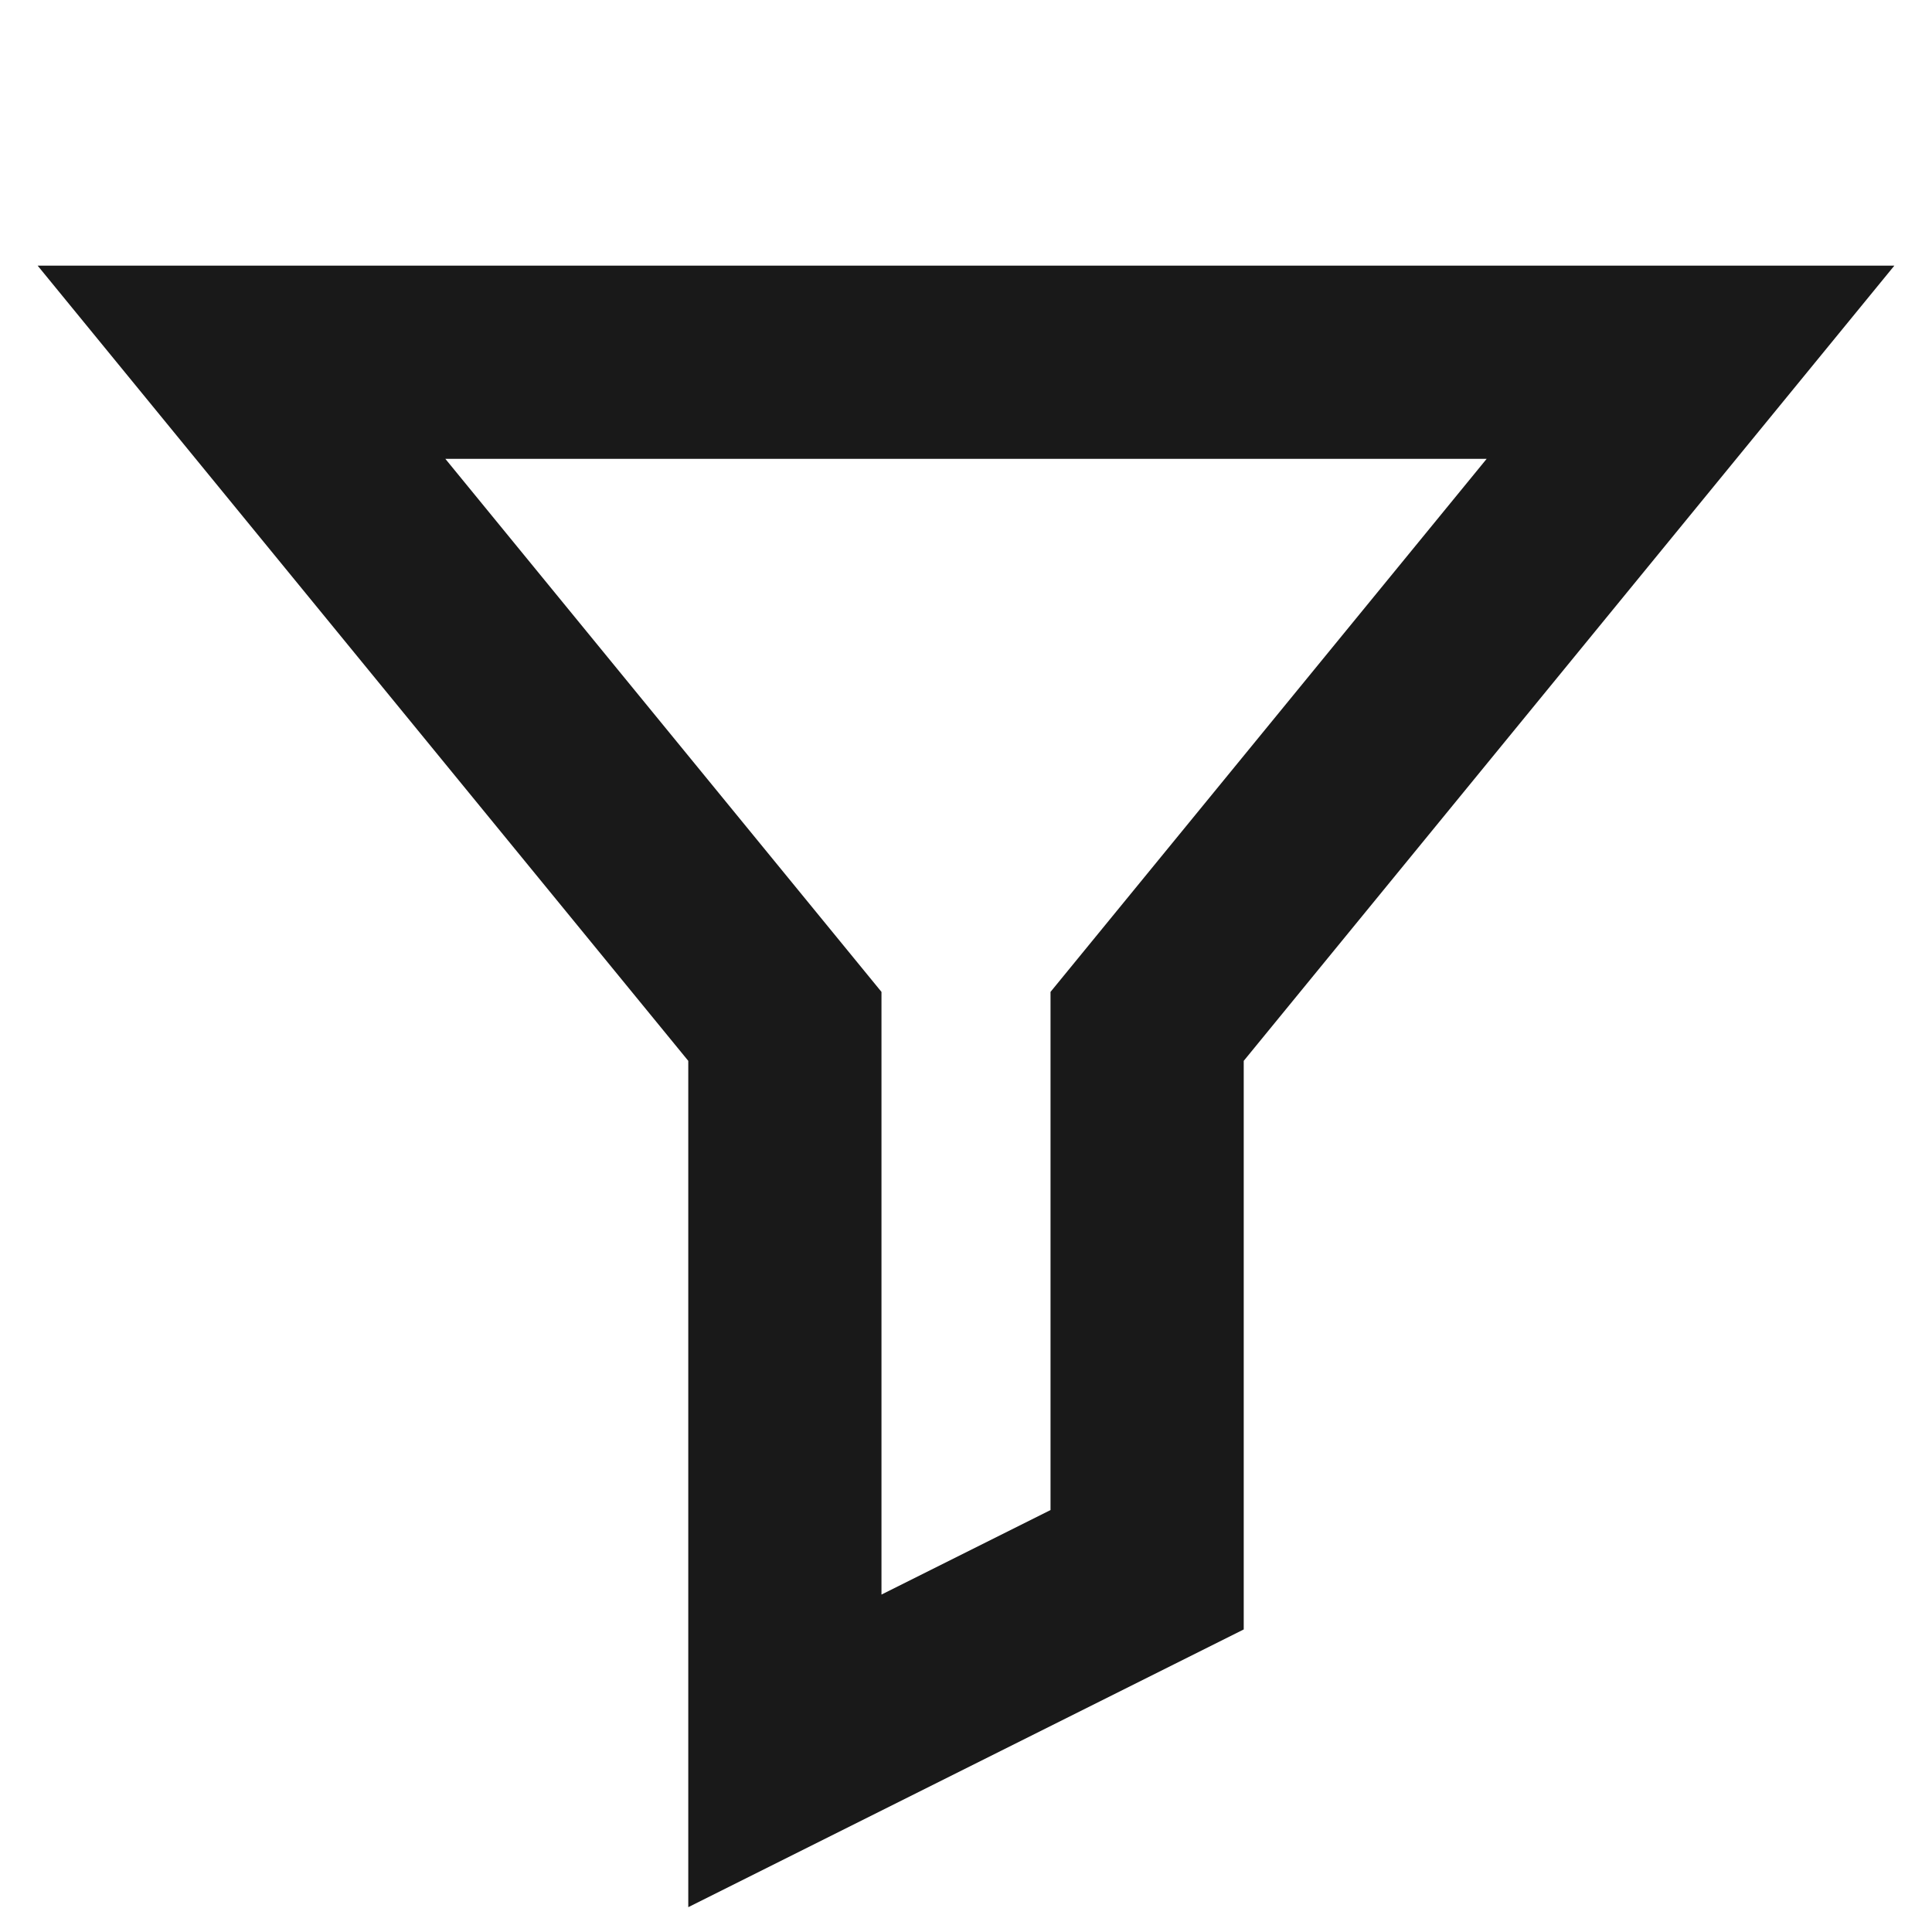
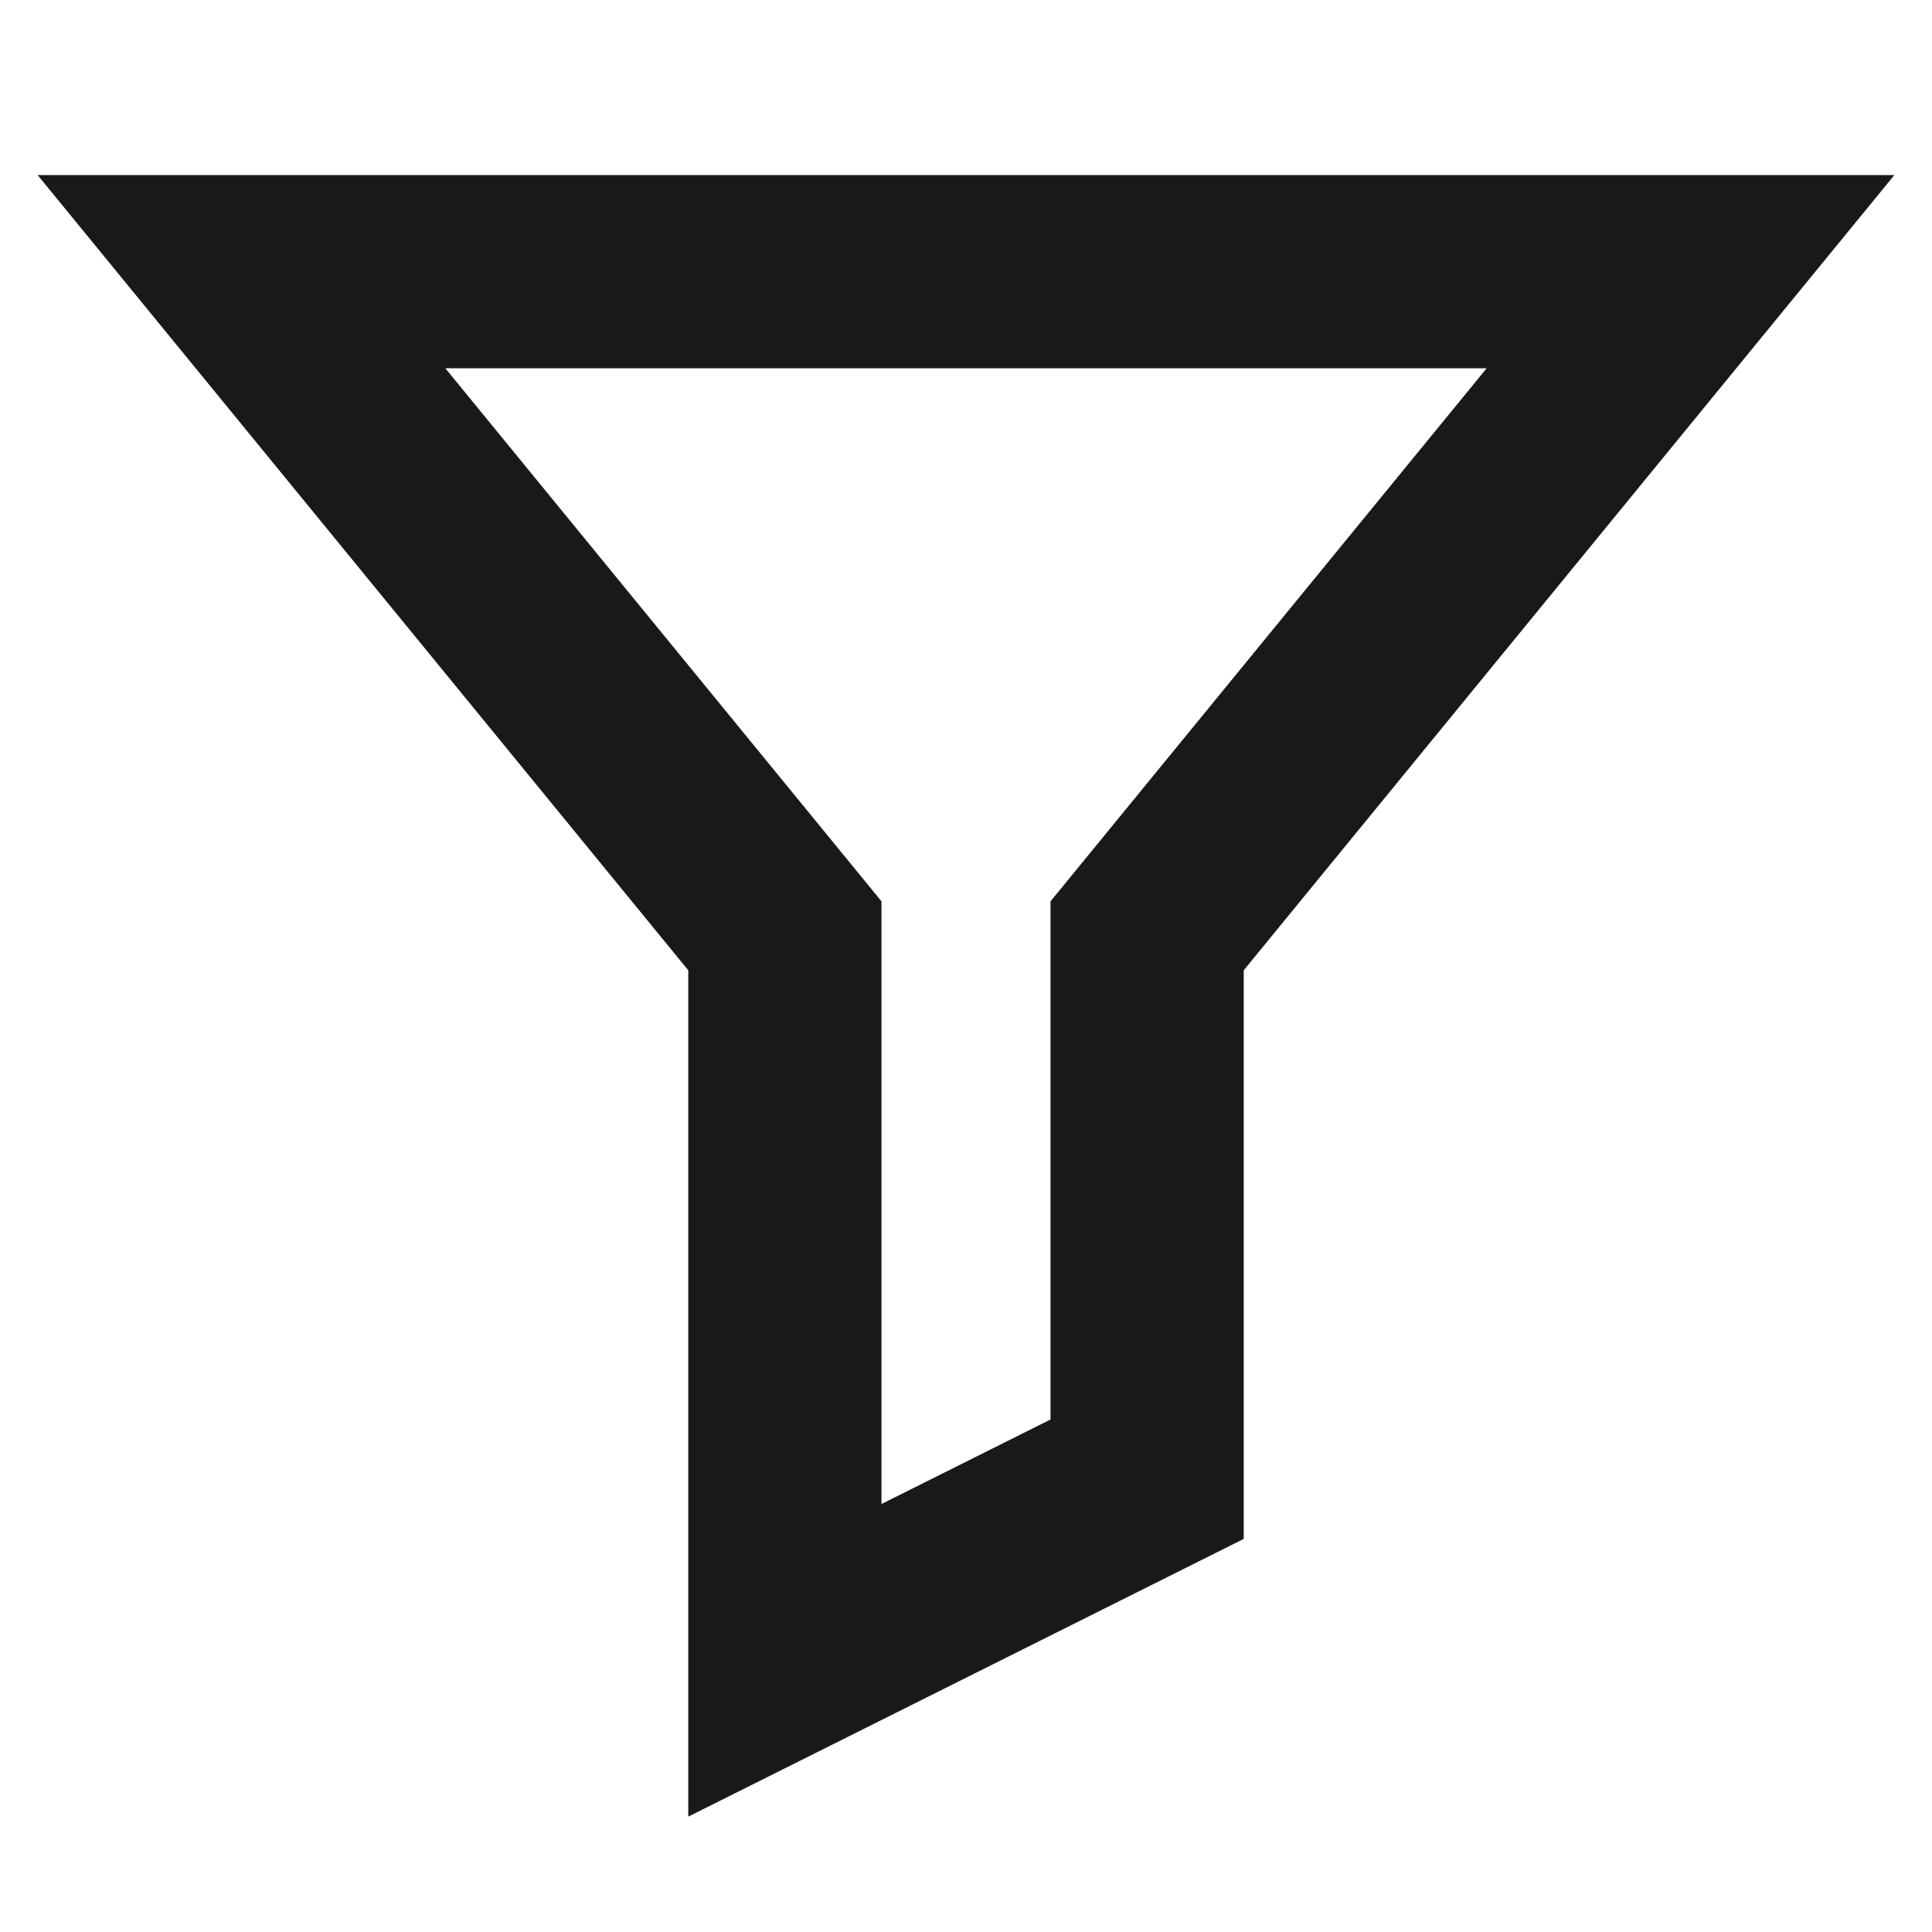
<svg xmlns="http://www.w3.org/2000/svg" viewBox="0 0 16 16" width="48" height="48" fill="none" stroke="#191919" stroke-width="1.6" stroke-linecap="square" stroke-linejoin="miter">
-   <path d="M2 3h12l-4.5 5.5V13l-3 1.5v-6z" />
+   <path d="M2 2.25h12l-4.5 5.5v4.5l-3 1.5v-6z" />
</svg>
